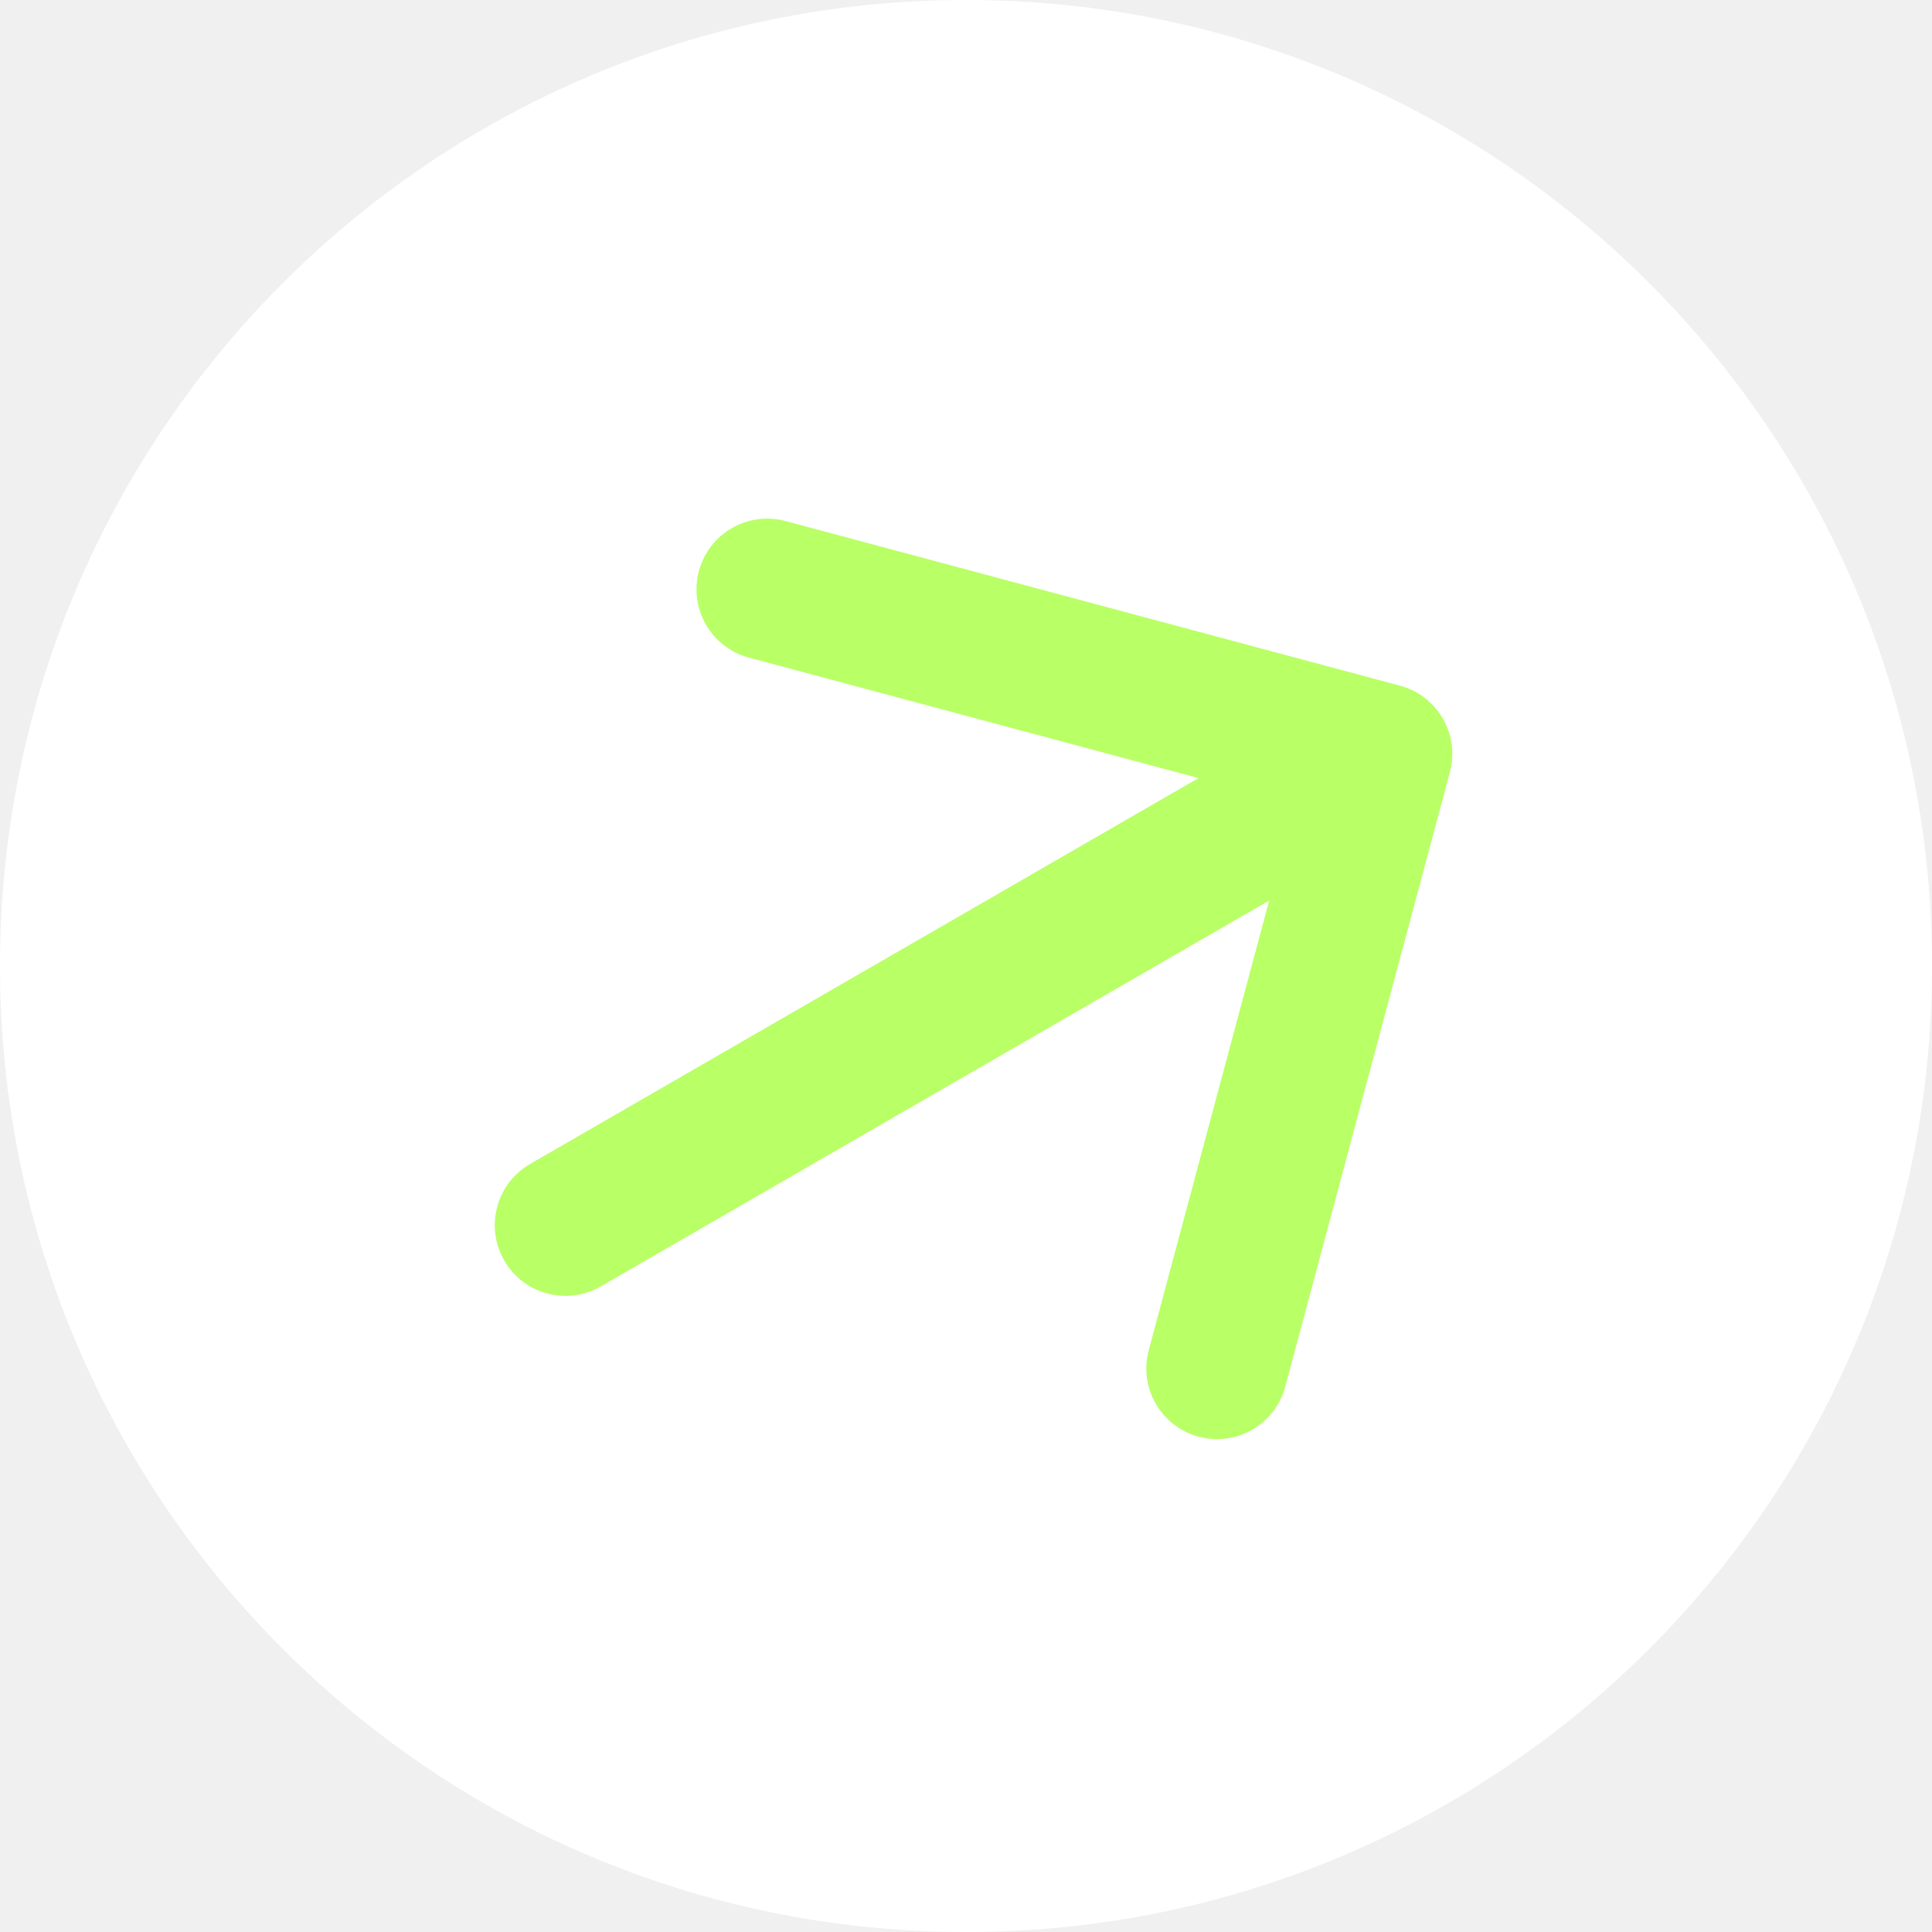
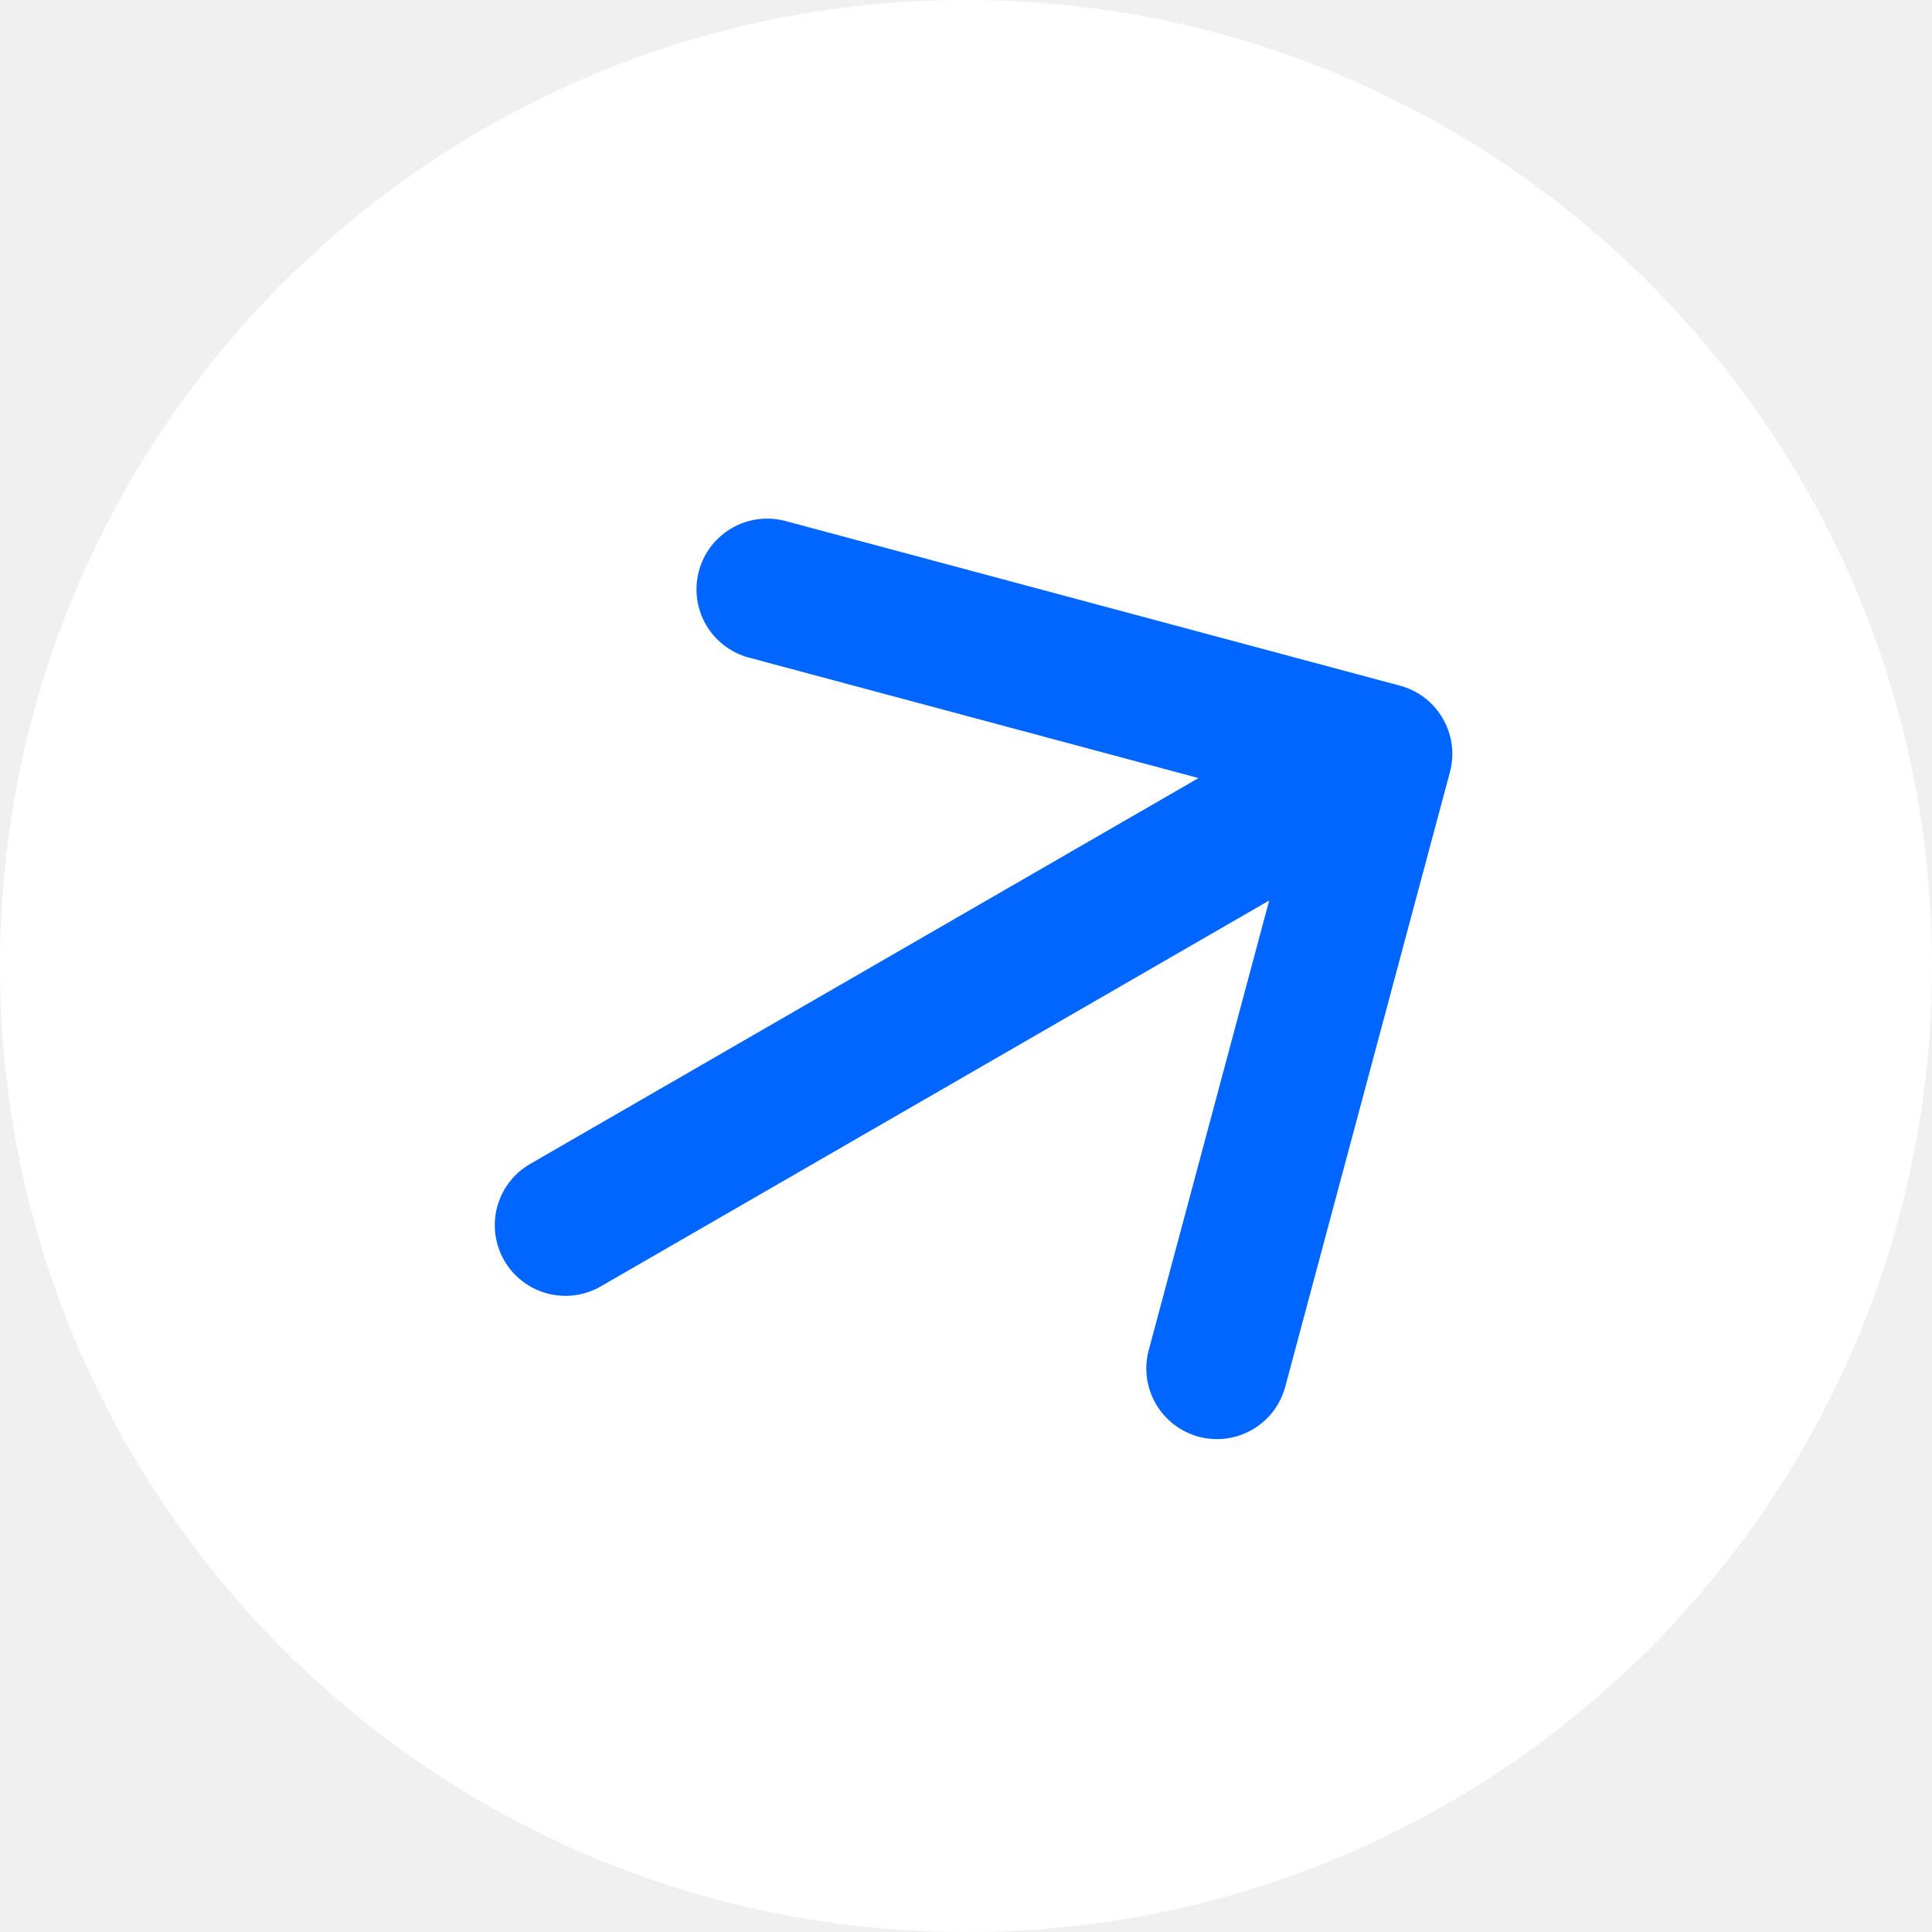
<svg xmlns="http://www.w3.org/2000/svg" width="41" height="41" viewBox="0 0 41 41" fill="none">
  <circle cx="20.5" cy="20.5" r="20.5" fill="white" />
-   <path d="M11.25 24.701C10.533 25.115 10.287 26.032 10.701 26.75C11.115 27.467 12.033 27.713 12.75 27.299L11.25 24.701ZM30.769 16.388C30.984 15.588 30.509 14.765 29.709 14.551L16.669 11.057C15.869 10.843 15.046 11.318 14.832 12.118C14.617 12.918 15.092 13.74 15.892 13.955L27.483 17.061L24.378 28.652C24.163 29.452 24.638 30.274 25.438 30.489C26.238 30.703 27.061 30.228 27.275 29.428L30.769 16.388ZM12.75 27.299L30.071 17.299L28.571 14.701L11.25 24.701L12.75 27.299Z" fill="#B9FF66" />
+   <path d="M11.25 24.701C10.533 25.115 10.287 26.032 10.701 26.75C11.115 27.467 12.033 27.713 12.75 27.299L11.25 24.701ZM30.769 16.388C30.984 15.588 30.509 14.765 29.709 14.551L16.669 11.057C15.869 10.843 15.046 11.318 14.832 12.118C14.617 12.918 15.092 13.74 15.892 13.955L27.483 17.061L24.378 28.652C24.163 29.452 24.638 30.274 25.438 30.489C26.238 30.703 27.061 30.228 27.275 29.428L30.769 16.388ZM12.75 27.299L30.071 17.299L28.571 14.701L11.25 24.701L12.75 27.299Z" fill="#0066FF" />
</svg>
